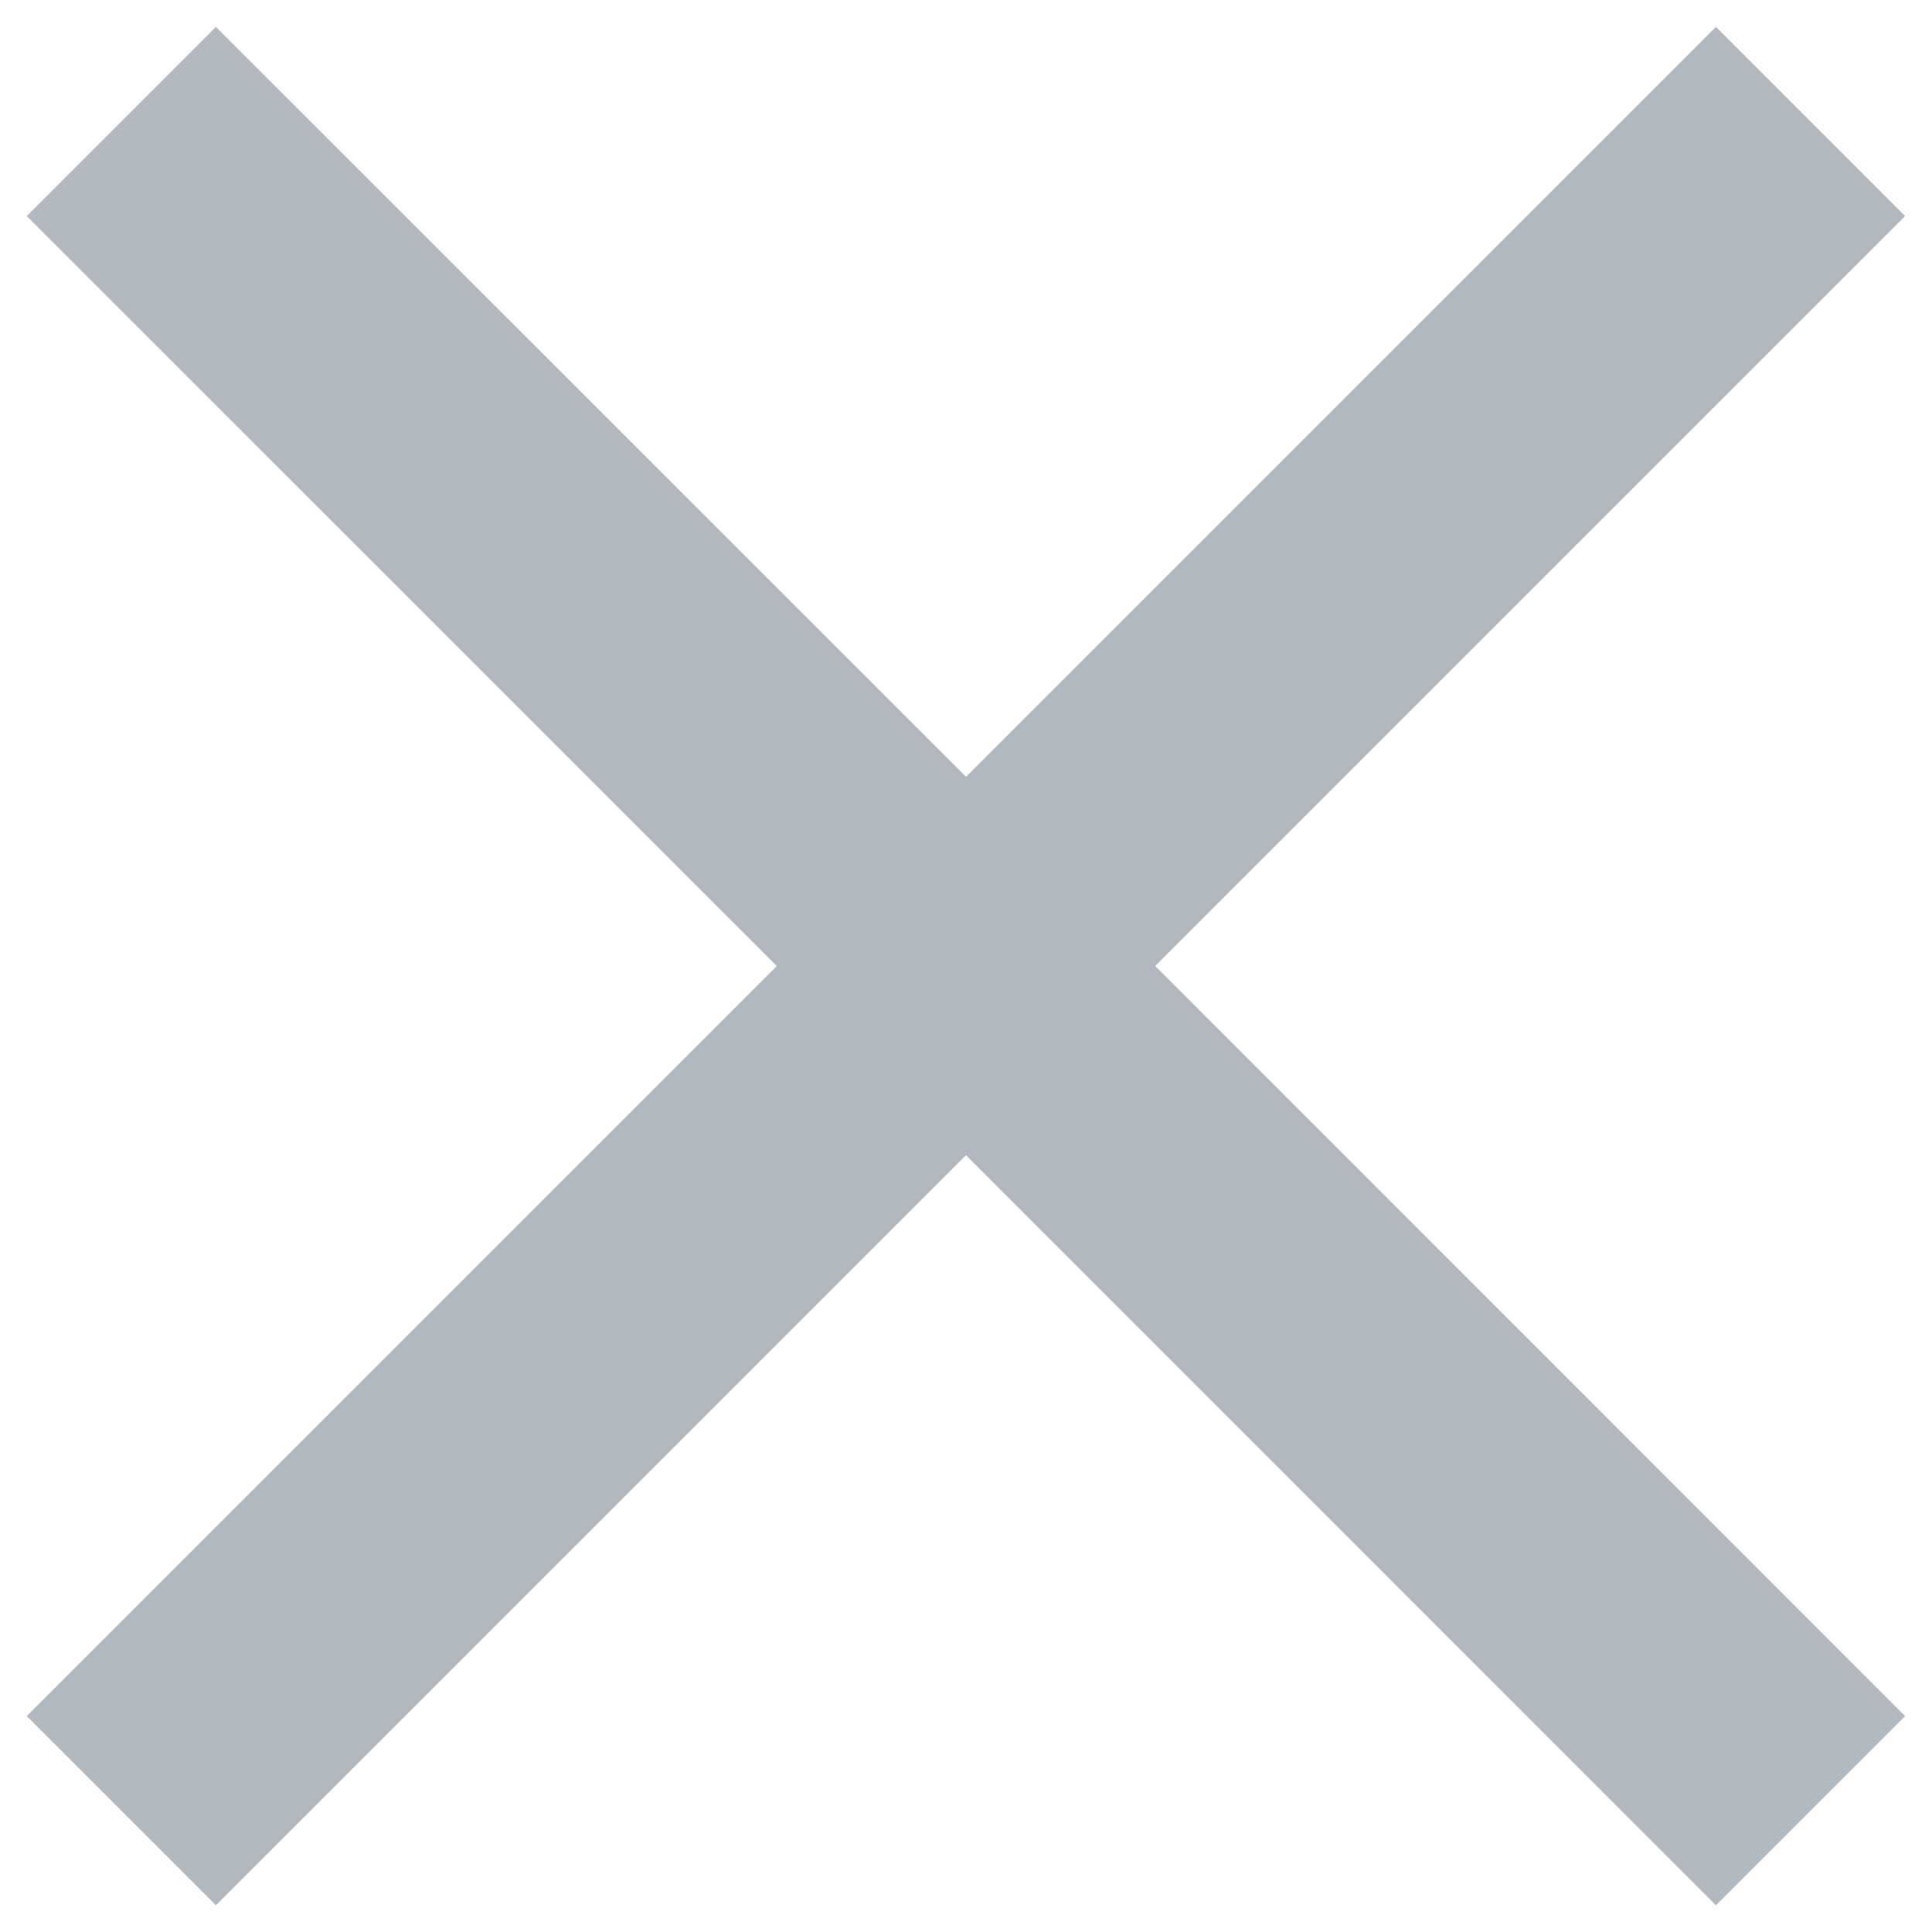
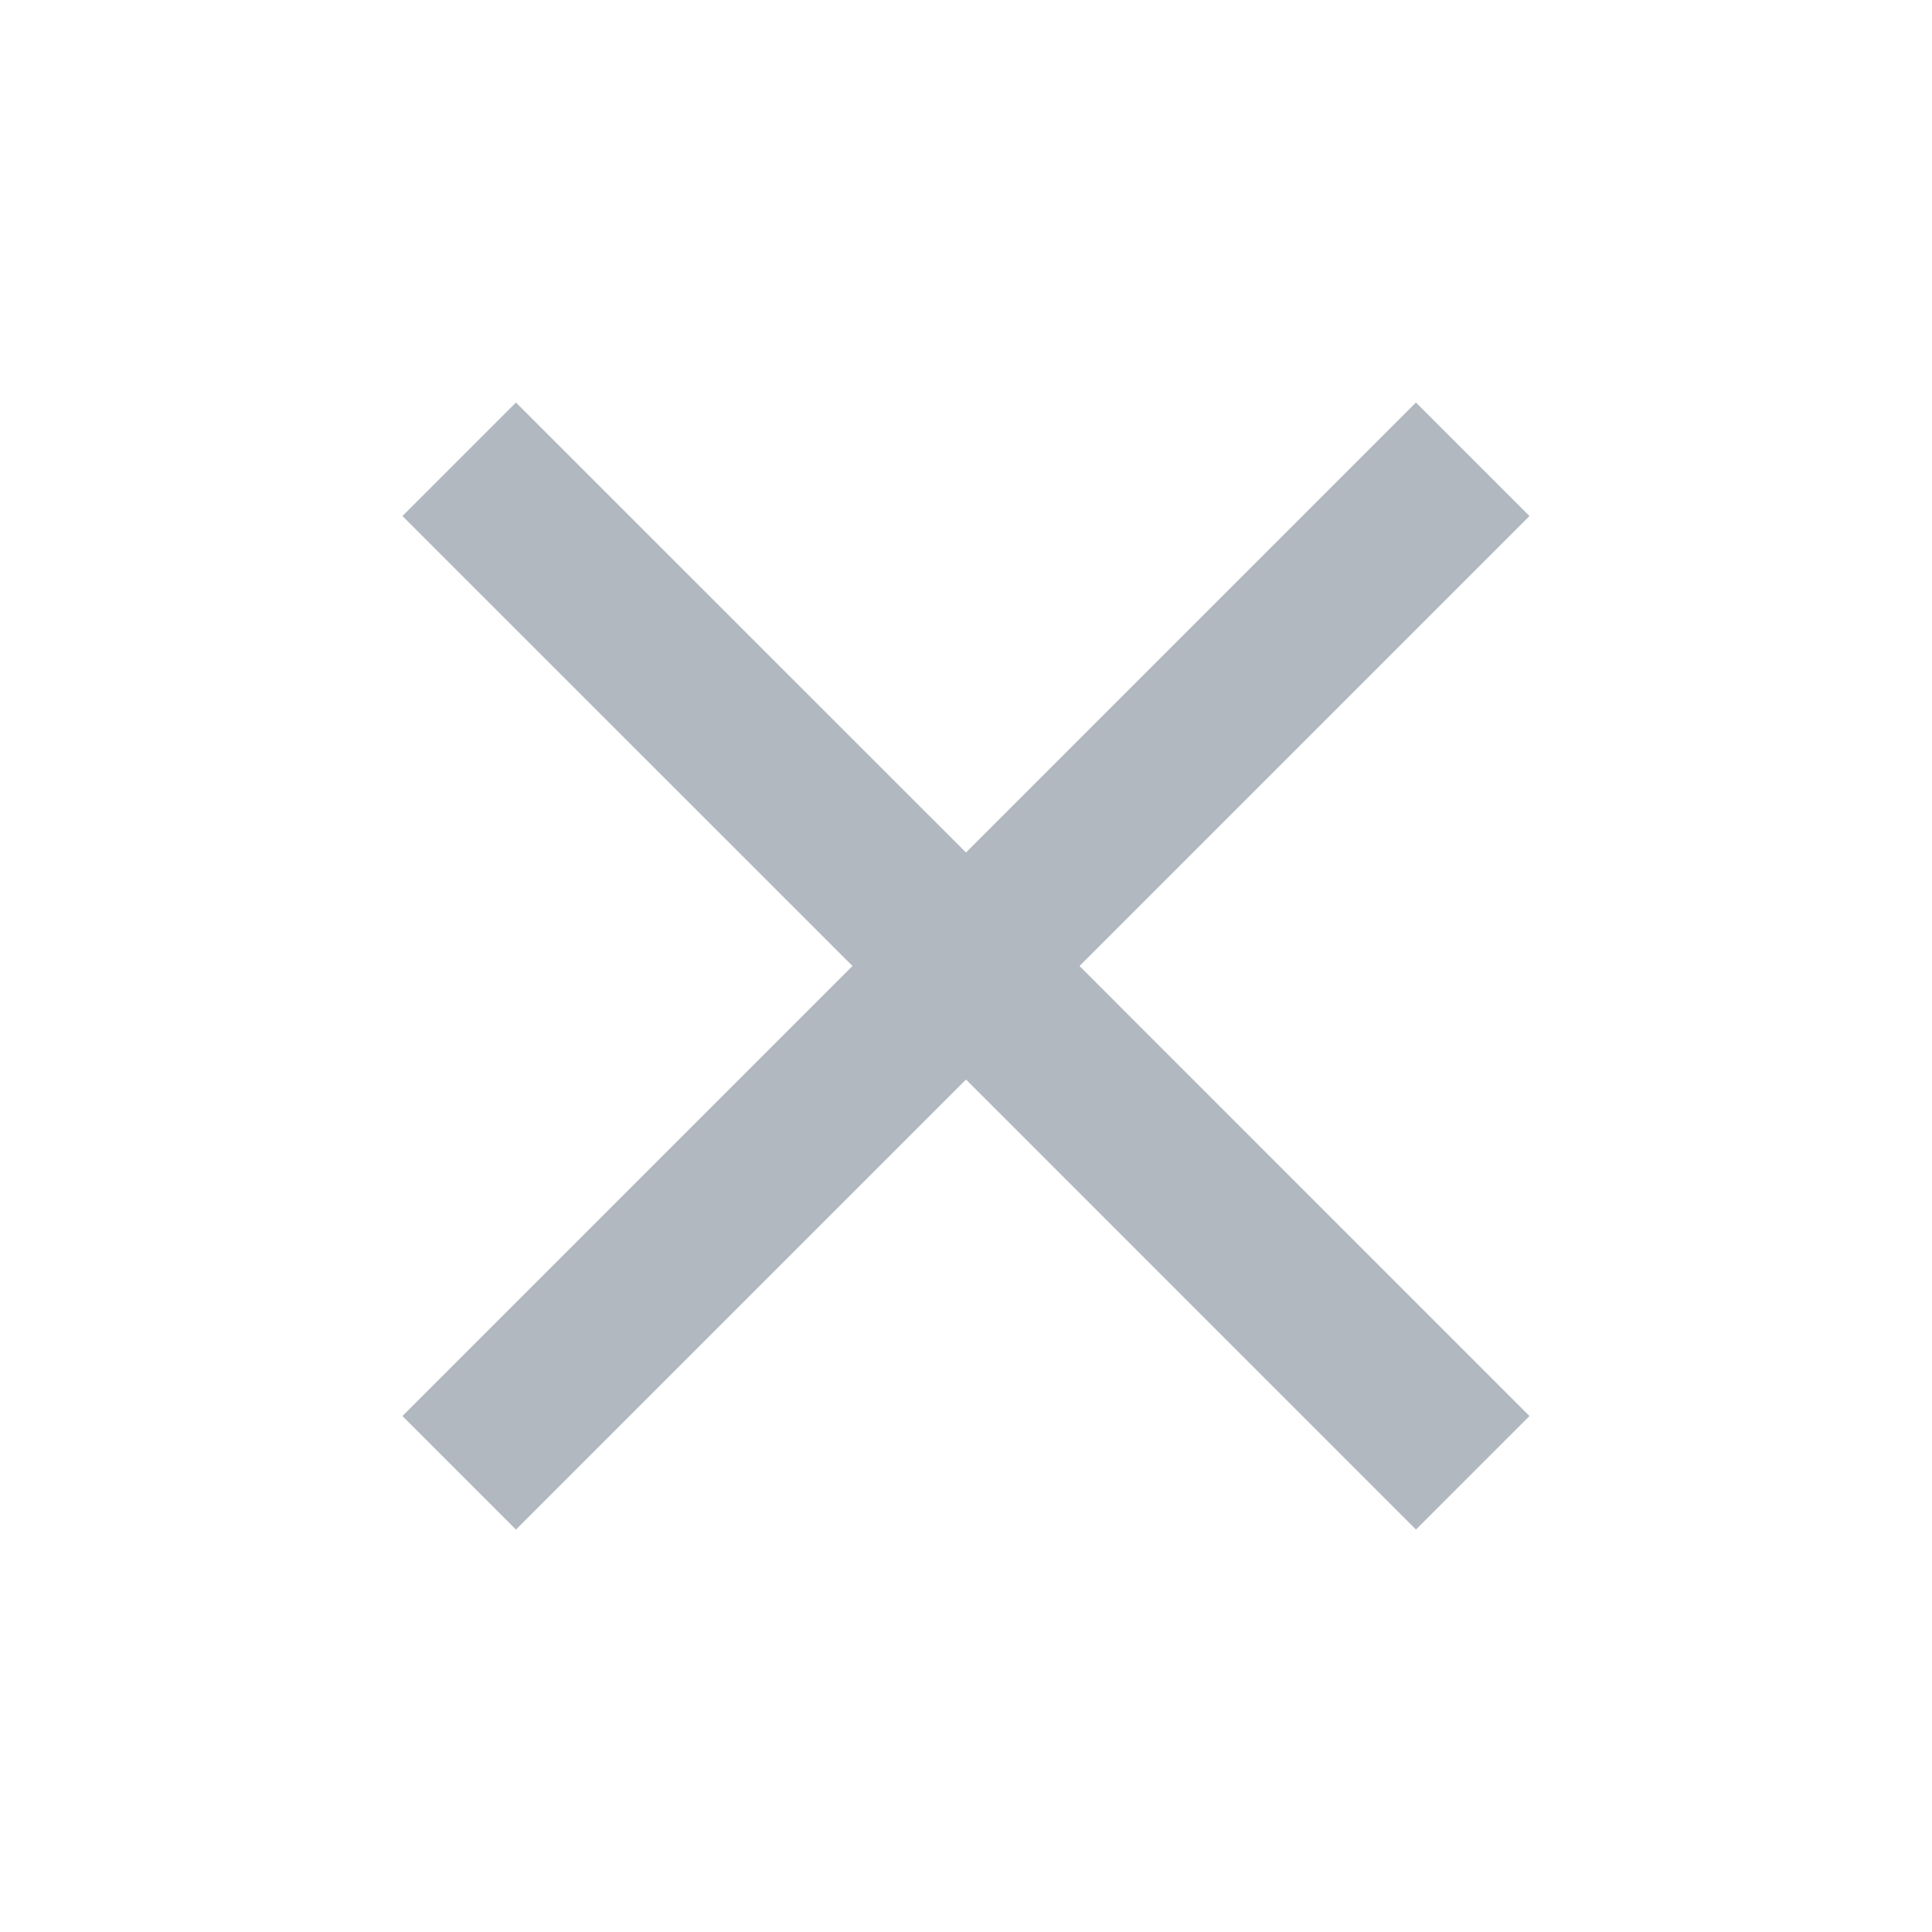
- <svg xmlns="http://www.w3.org/2000/svg" width="1em" height="1em" viewBox="0 0 12 12" fill="none">
-   <path d="M10.658,0.167l-4.658,4.658l-4.659,-4.658l-1.175,1.175l4.659,4.658l-4.659,4.659l1.175,1.175l4.659,-4.659l4.658,4.659l1.175,-1.175l-4.658,-4.659l4.658,-4.658l-1.175,-1.175z" fill="#B1B8C0" />
+ <svg xmlns="http://www.w3.org/2000/svg" width="20" height="20" viewBox="0 0 20 20" fill="none">
+   <path d="M14.658,4.167l-4.658,4.658l-4.659,-4.658l-1.175,1.175l4.659,4.658l-4.659,4.659l1.175,1.175l4.659,-4.659l4.658,4.659l1.175,-1.175l-4.658,-4.659l4.658,-4.658l-1.175,-1.175z" fill="#B1B8C0" />
</svg>
